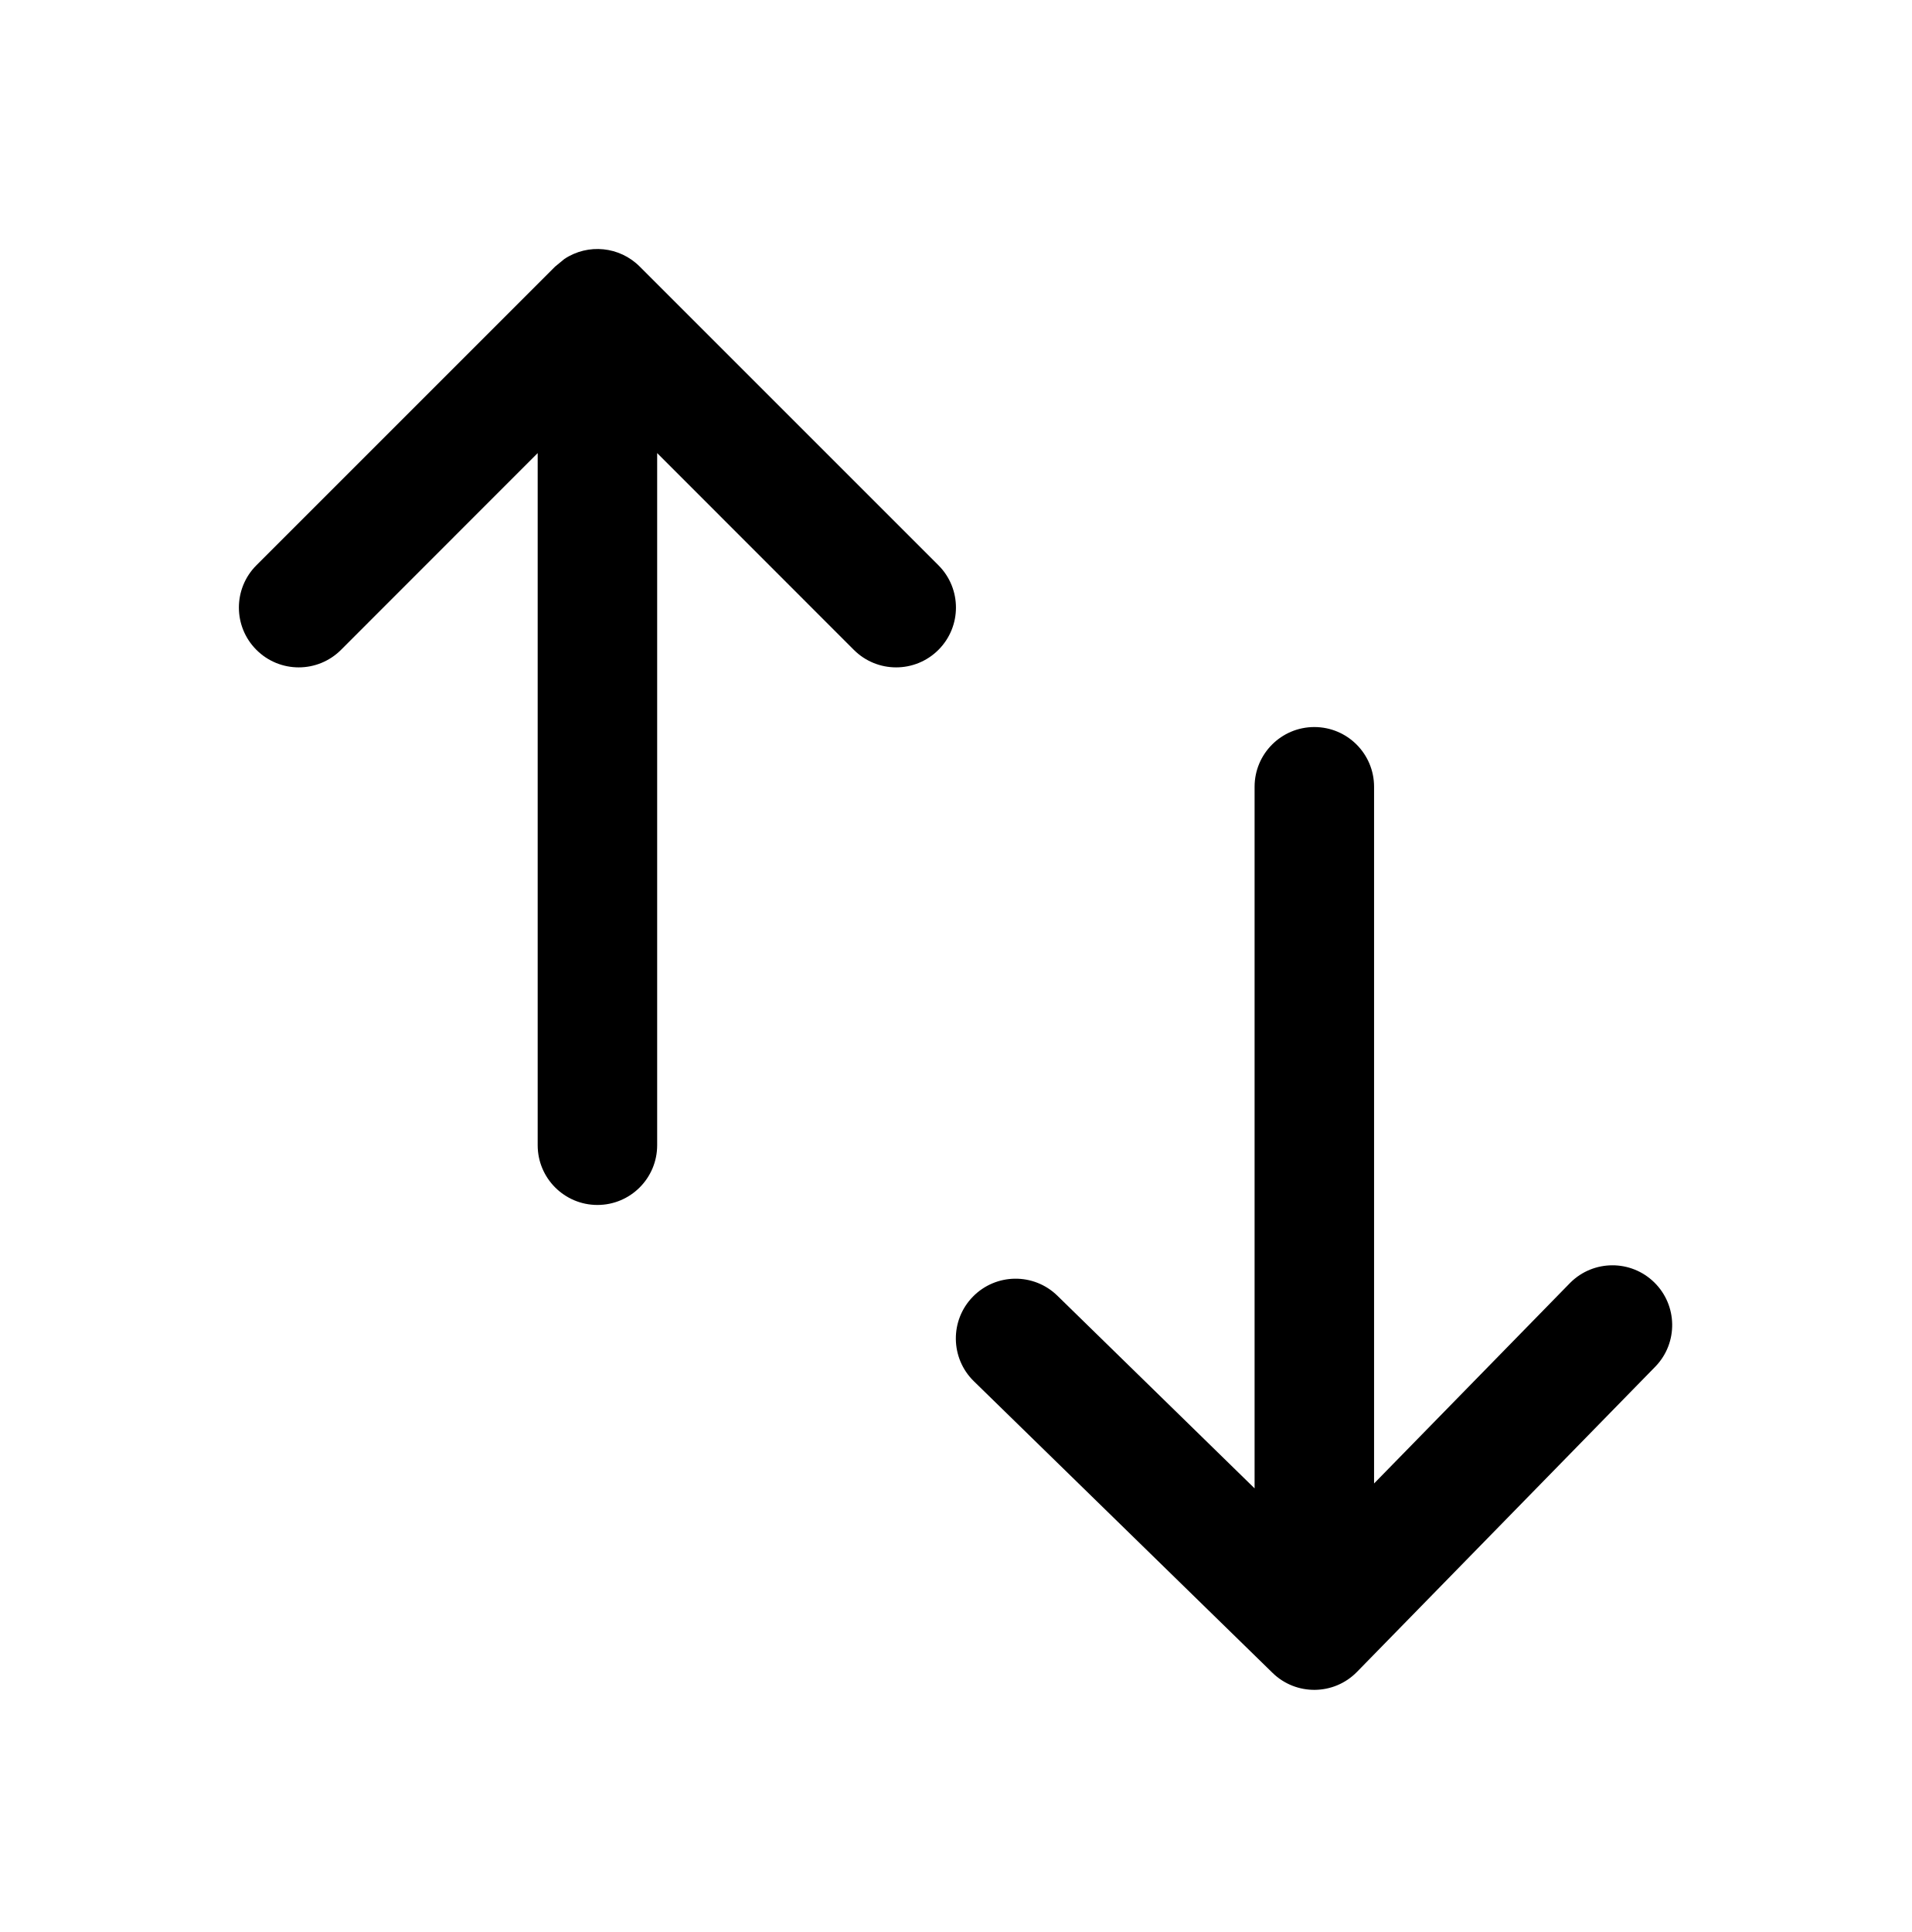
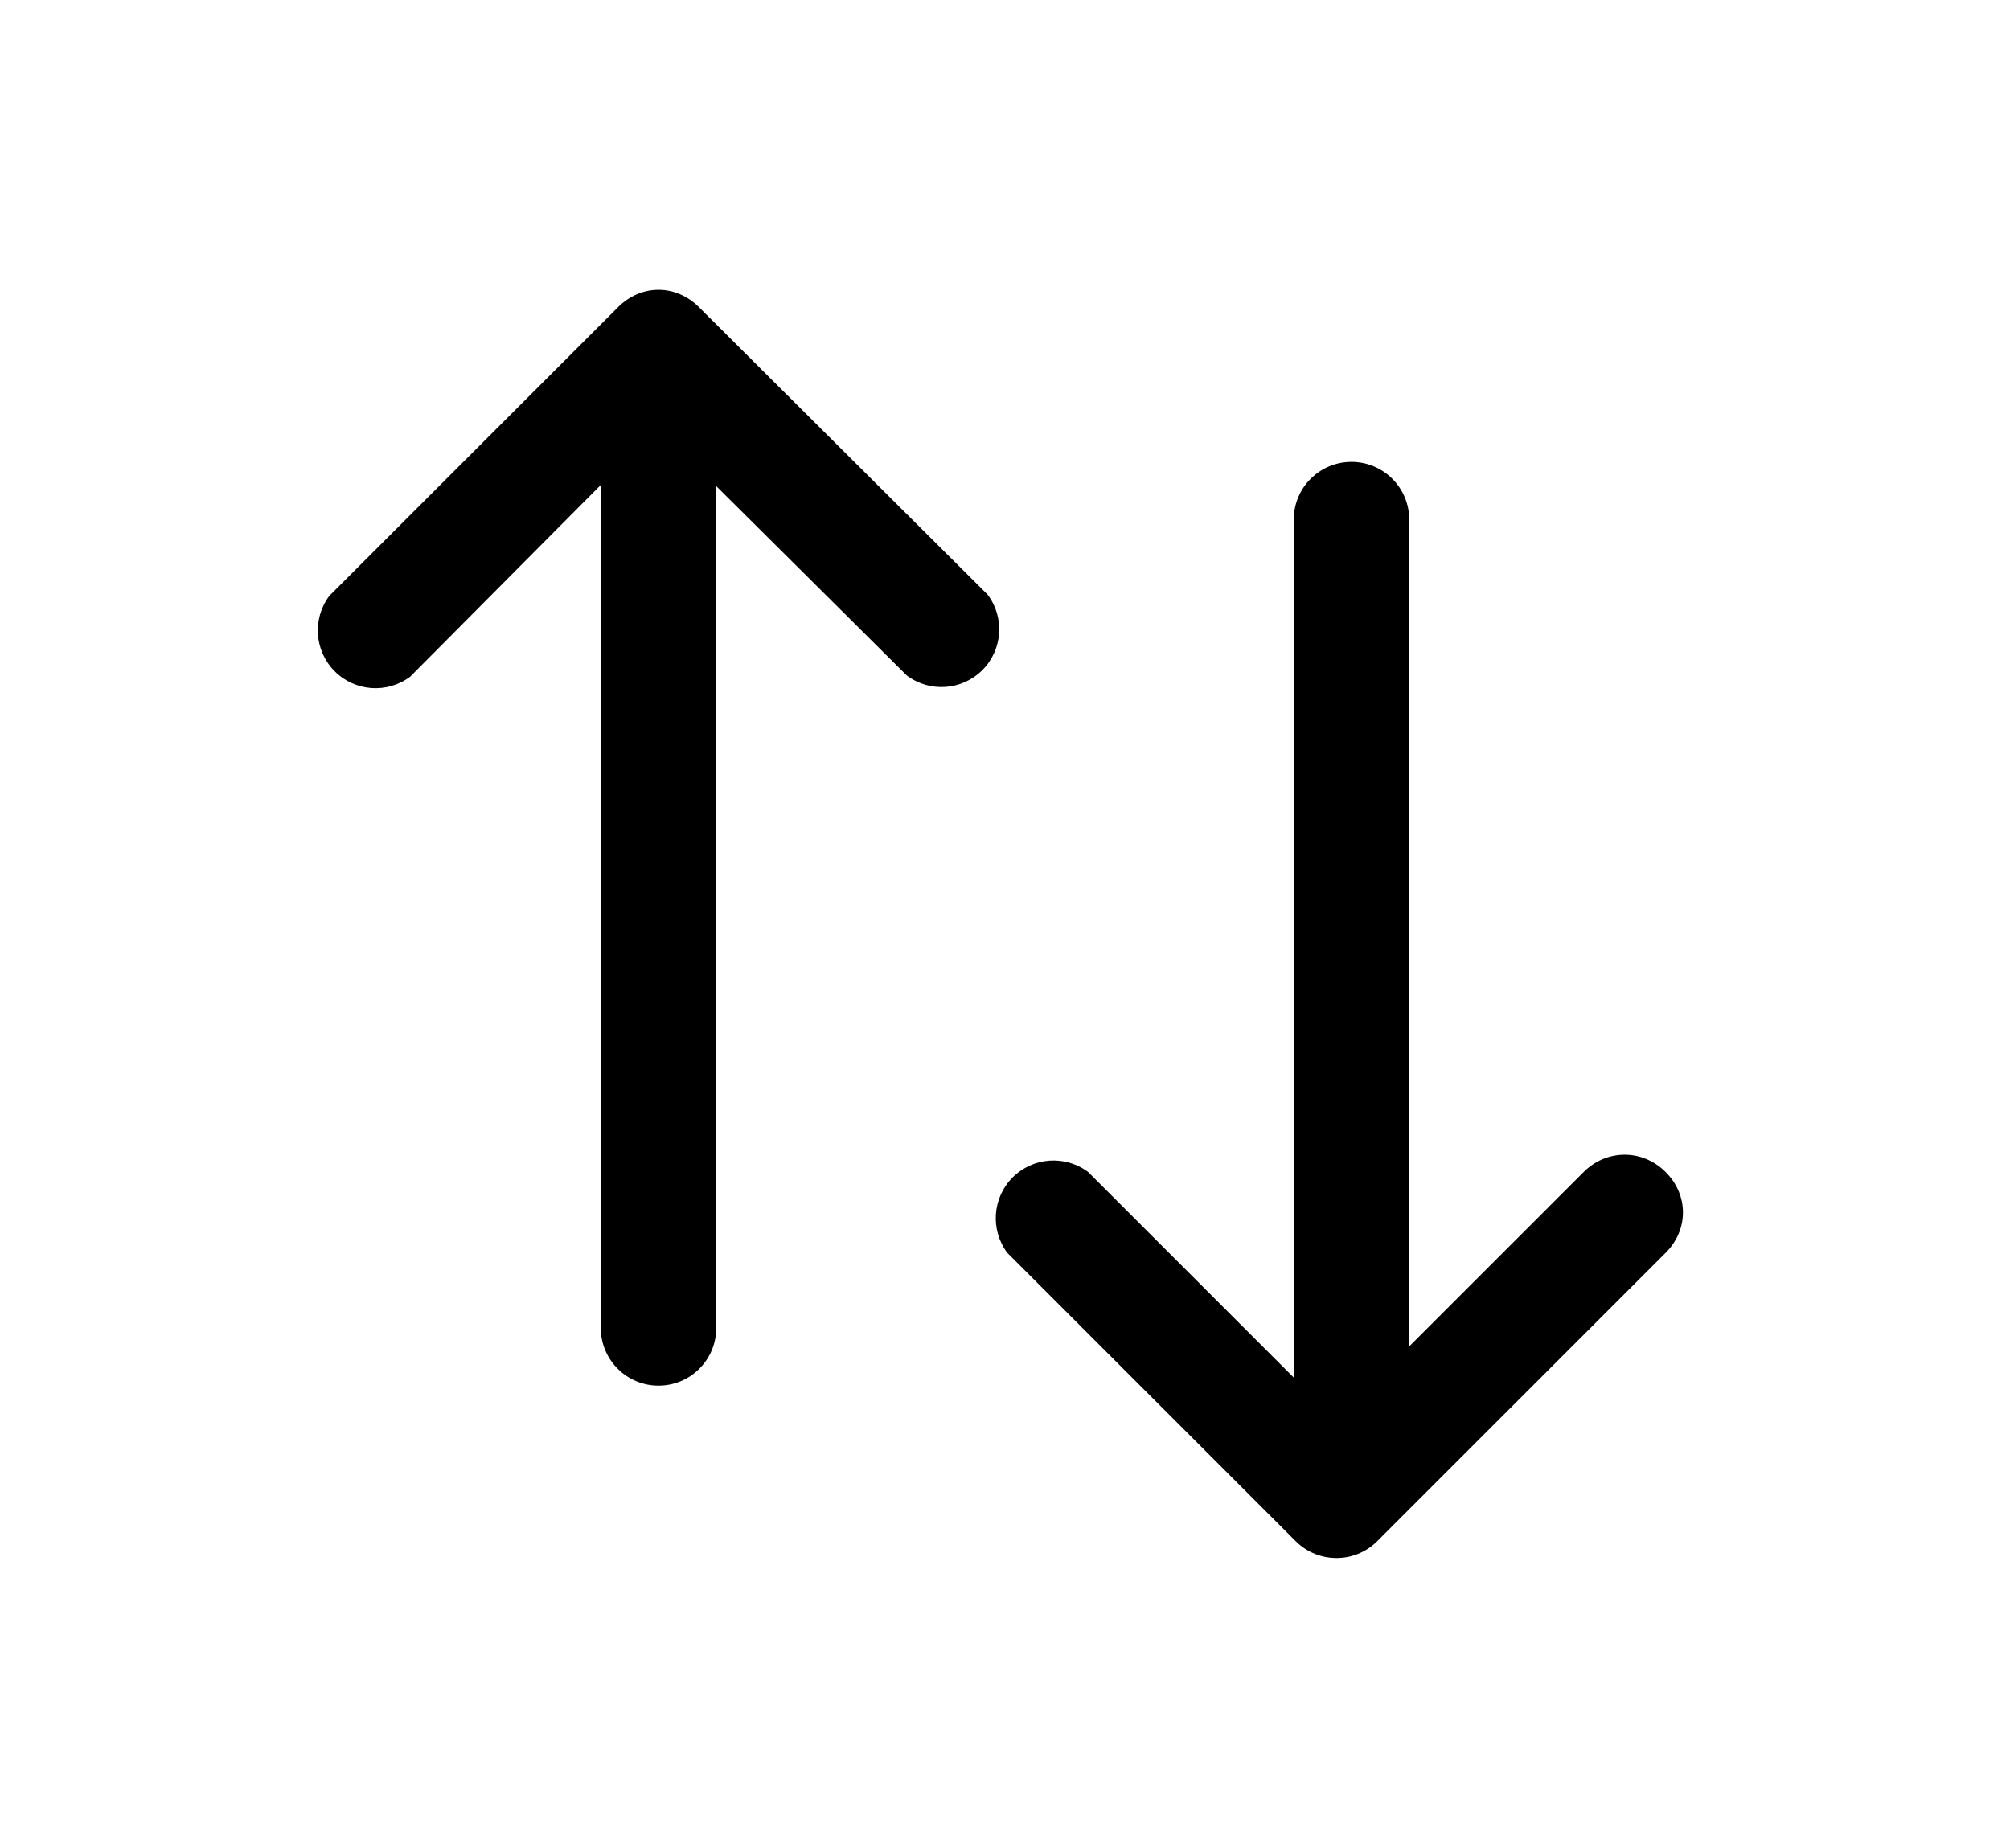
<svg xmlns="http://www.w3.org/2000/svg">
  <symbol id="icon" fill="none" viewBox="0 0 16 16">
-     <path fill="currentColor" fill-rule="evenodd" d="M5.354 2.146a.5.5 0 0 0-.63-.064l-.078.064-2.5 2.5a.5.5 0 1 0 .708.708L4.5 3.707V9.5a.5.5 0 1 0 1 0V3.707l1.646 1.647a.5.5 0 1 0 .708-.708l-2.5-2.5ZM11 6a.5.5 0 0 0-.5.5v5.872L8.85 10.76a.5.5 0 0 0-.7.715l2.5 2.441a.5.5 0 0 0 .707-.008l2.5-2.558a.5.5 0 0 0-.714-.7L11.5 12.331V6.5A.5.5 0 0 0 11 6Z" clip-rule="evenodd" />
+     <path fill="currentColor" d="M7.85 5.15a.5.5 0 0 1-.7.7L5.5 4.21v7.29a.5.5 0 0 1-1 0V4.2L2.85 5.86a.5.5 0 0 1-.7-.7l2.5-2.5c.2-.2.5-.2.7 0zm5.87 5c.2.2.2.5 0 .7l-2.5 2.5a.5.5 0 0 1-.7 0l-2.5-2.5a.5.5 0 0 1 .7-.7l1.78 1.78V4.5a.5.5 0 0 1 1 0v7.16l1.51-1.51c.2-.2.51-.2.71 0" />
  </symbol>
  <symbol id="icon-large" fill="none" viewBox="0 0 24 24">
-     <path fill="currentColor" fill-rule="evenodd" d="M7.854 4.146a.5.5 0 0 0-.63-.064l-.078.064-4 4a.5.5 0 1 0 .708.708L7 5.707V15.5a.5.5 0 0 0 1 0V5.707l3.146 3.147a.5.5 0 1 0 .707-.708l-4-4ZM16.5 8a.5.5 0 0 0-.5.5v9.793l-3.146-3.146a.5.5 0 1 0-.707.707l4 4a.5.5 0 0 0 .707 0l4-4a.5.5 0 1 0-.707-.707L17 18.293V8.5a.5.5 0 0 0-.5-.5Z" clip-rule="evenodd" />
+     <path fill="currentColor" d="M11.85 7.15a.5.5 0 0 1-.7.7L8 4.71V17.5a.5.5 0 0 1-1 0V4.7L3.85 7.86a.5.5 0 1 1-.7-.7l4-4c.2-.2.5-.2.7 0zm9 9c.2.2.2.5 0 .7l-4 4a.5.5 0 0 1-.7 0l-4-4a.5.5 0 0 1 .7-.7L16 19.29V6.5a.5.5 0 0 1 1 0v12.8l3.15-3.15c.2-.2.5-.2.7 0" />
  </symbol>
  <use href="#icon" />
</svg>
